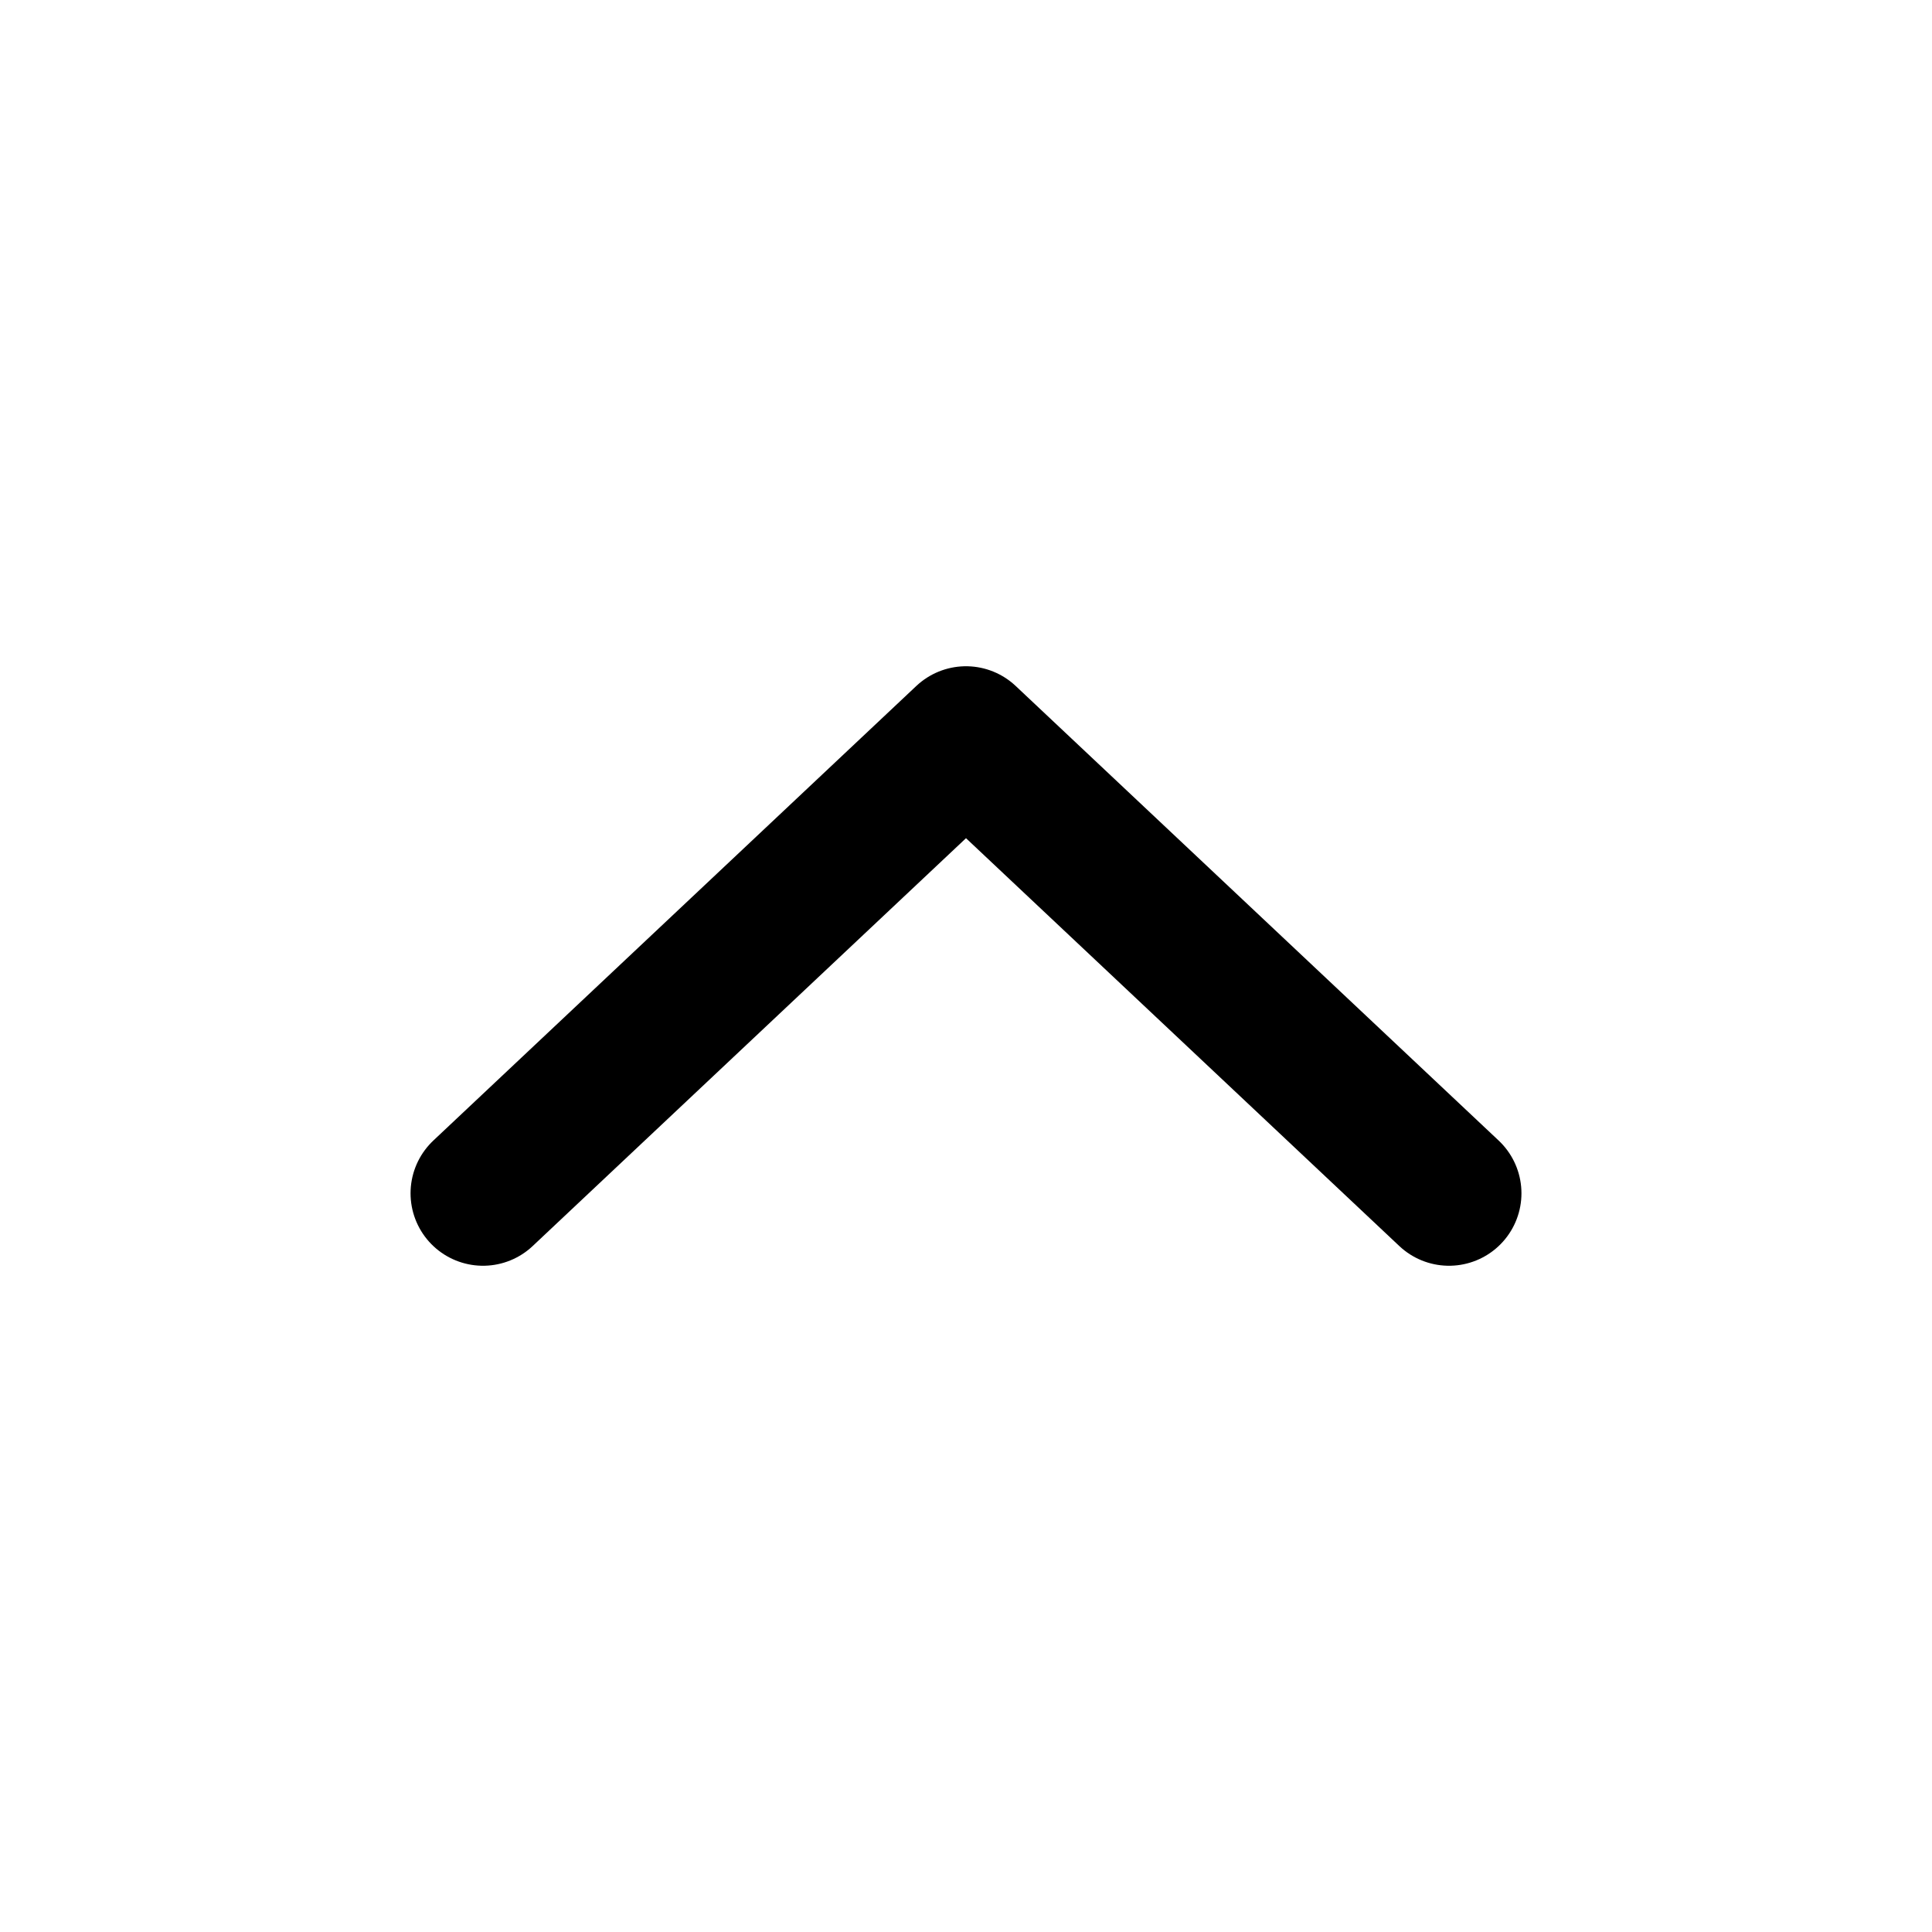
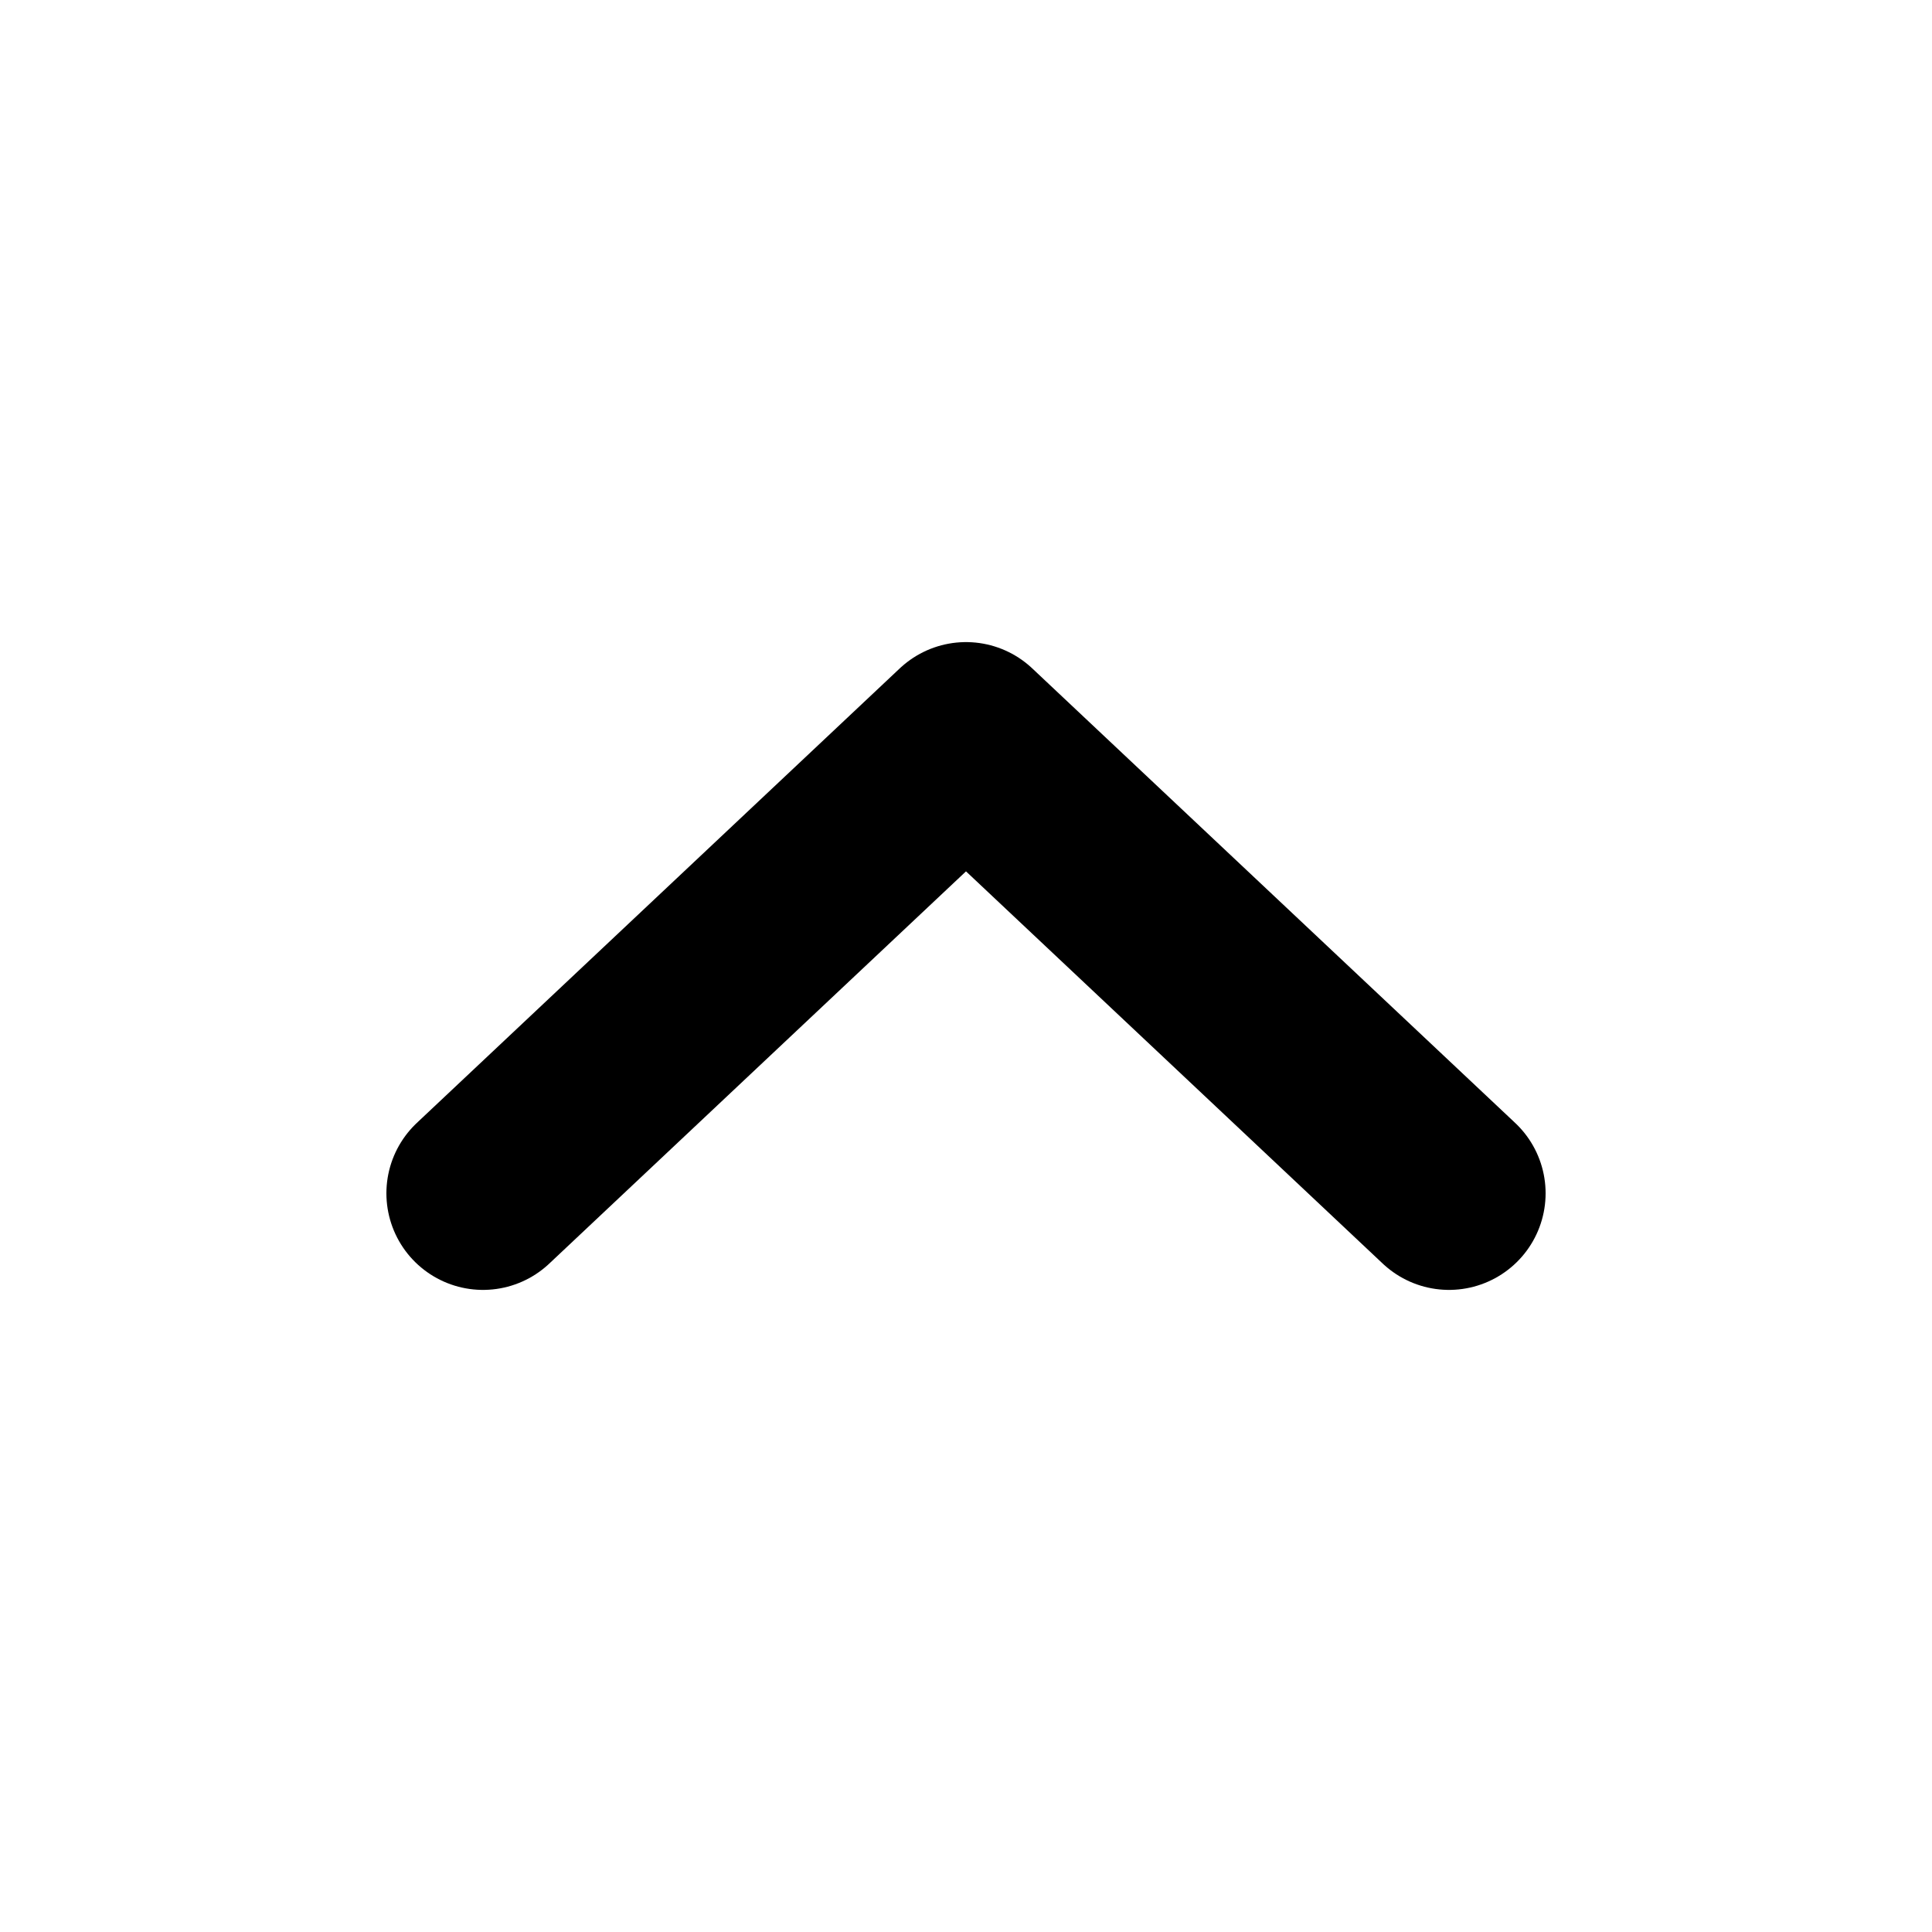
- <svg xmlns="http://www.w3.org/2000/svg" width="20" height="20" fill="none">
-   <path stroke="currentColor" stroke-linecap="round" stroke-linejoin="round" stroke-width="1.5" d="m15 12.353-5-4.706-5 4.706" />
+ <svg xmlns="http://www.w3.org/2000/svg" fill="none" viewBox="0 0 20 20">
+   <path stroke="currentColor" stroke-linecap="round" stroke-linejoin="round" stroke-width="2" d="M15 12.353L10 7.647L5 12.353" />
</svg>
